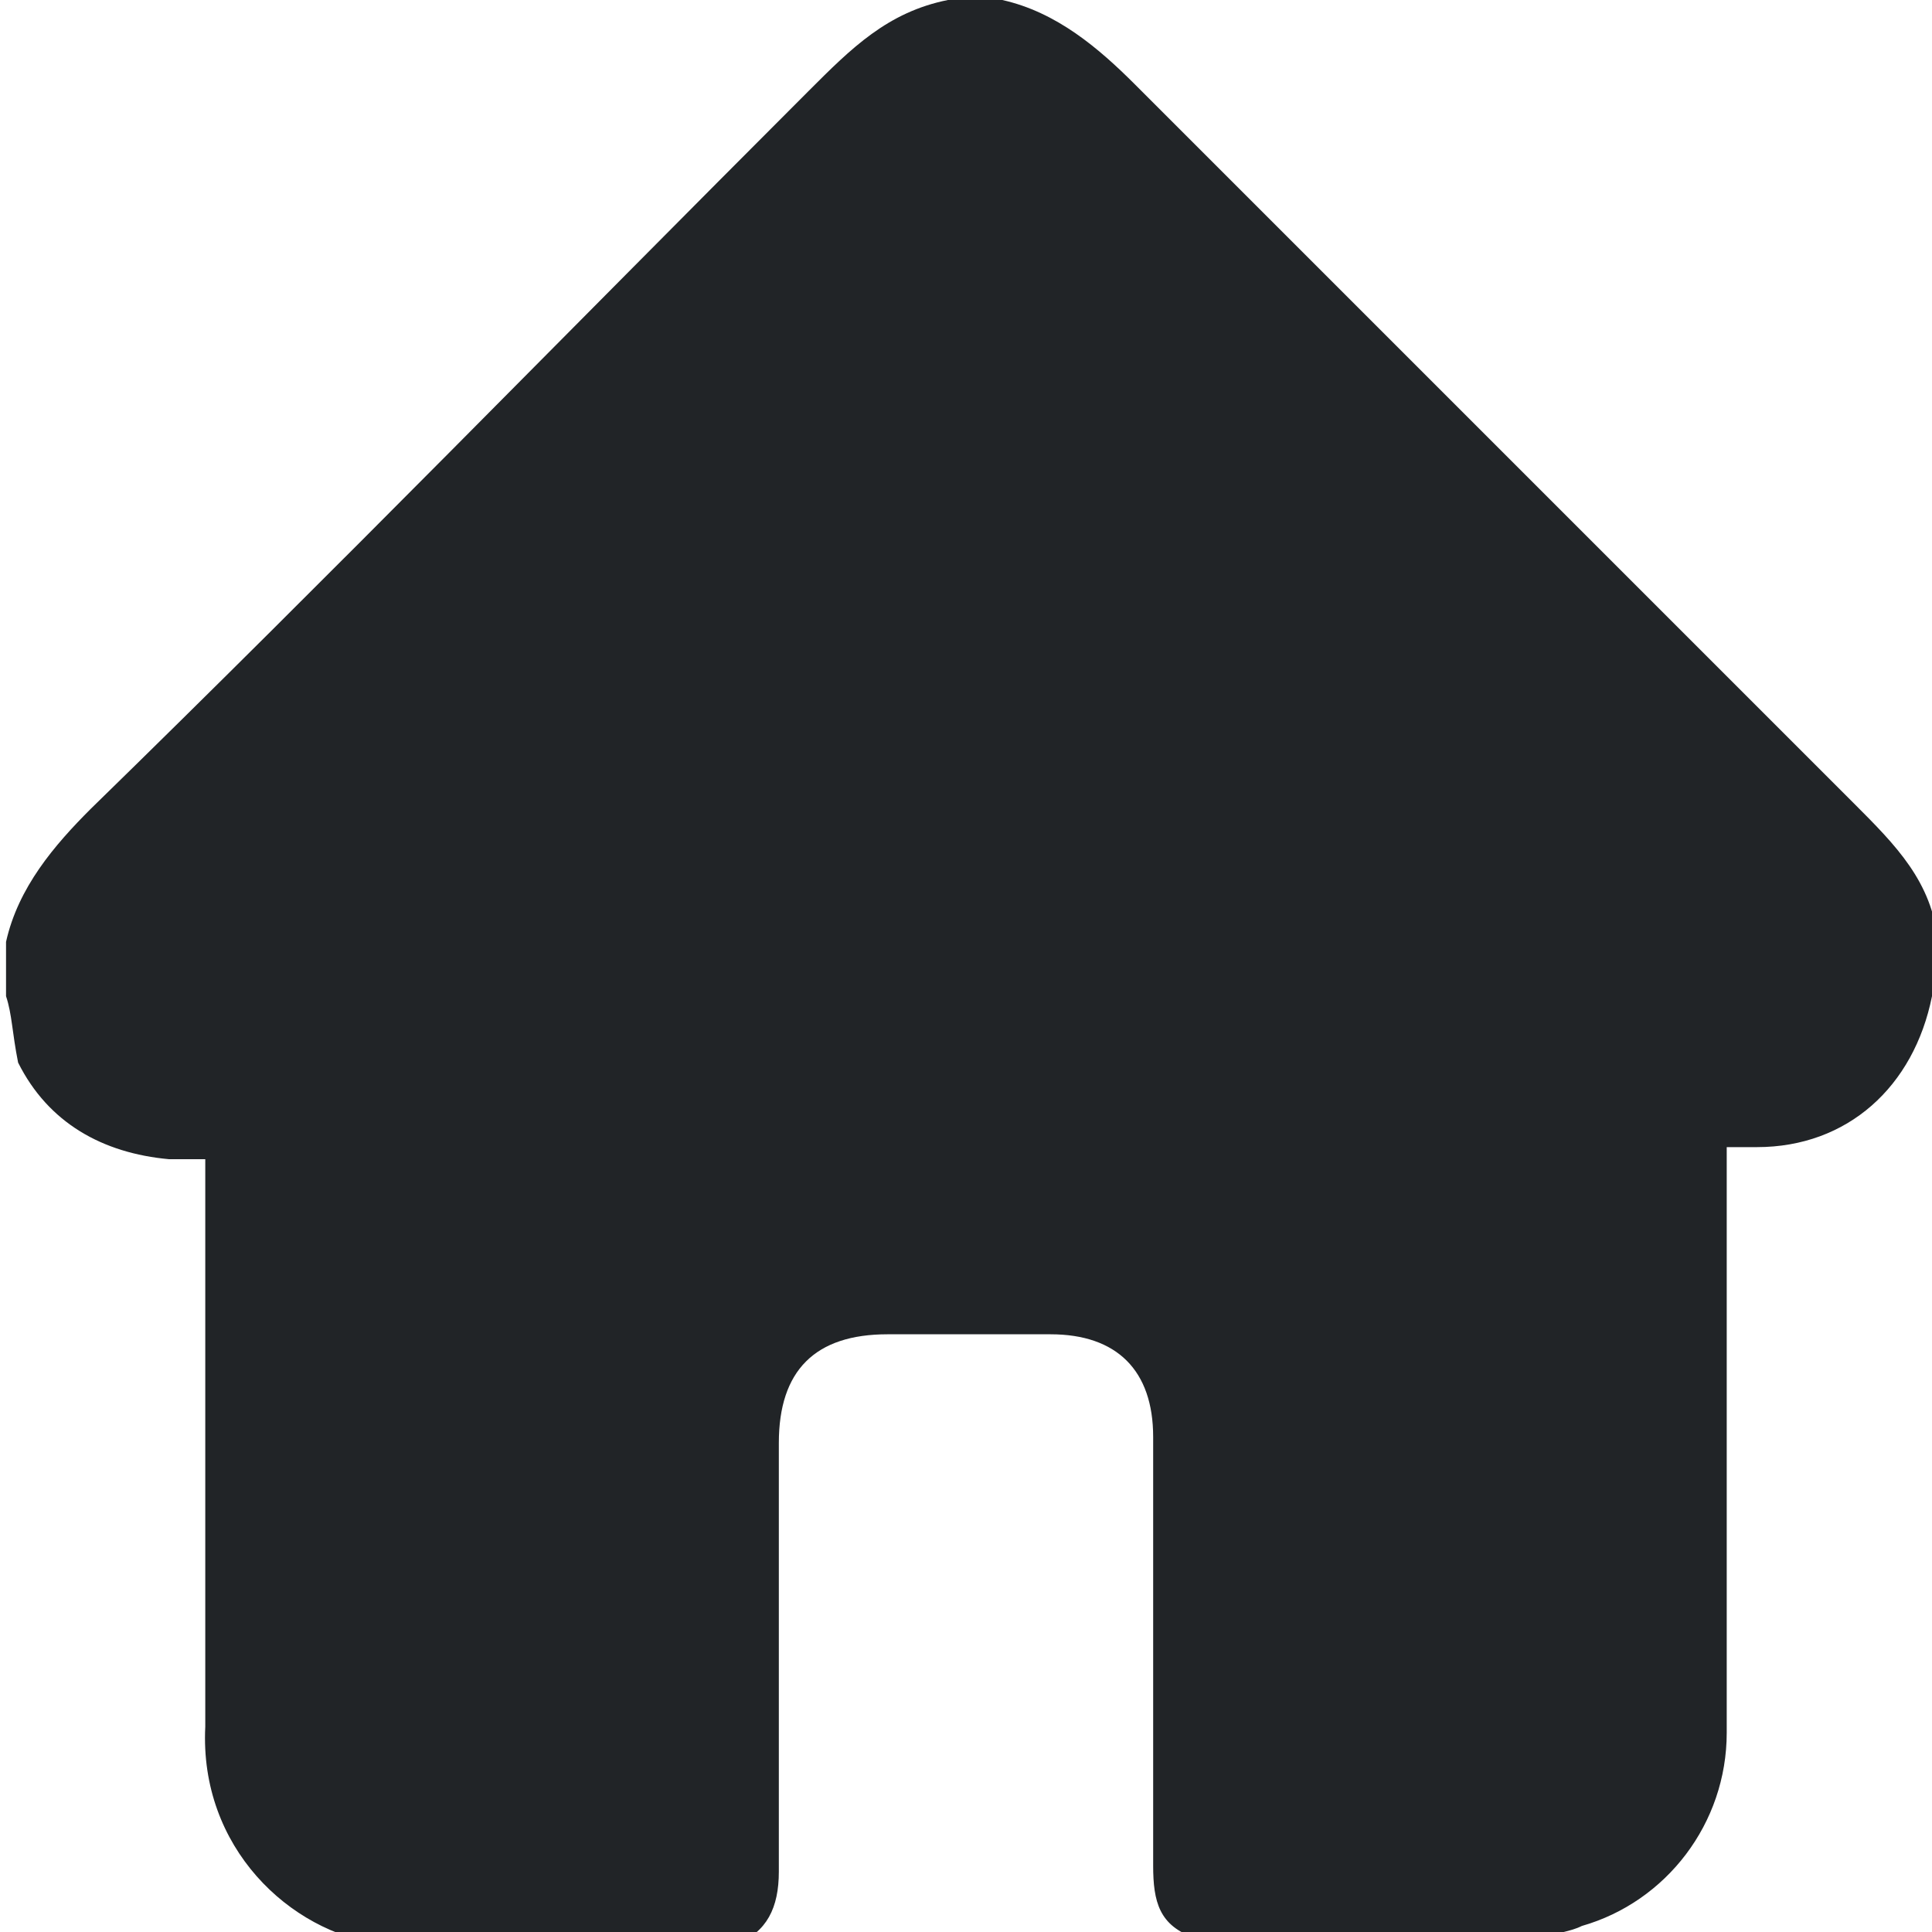
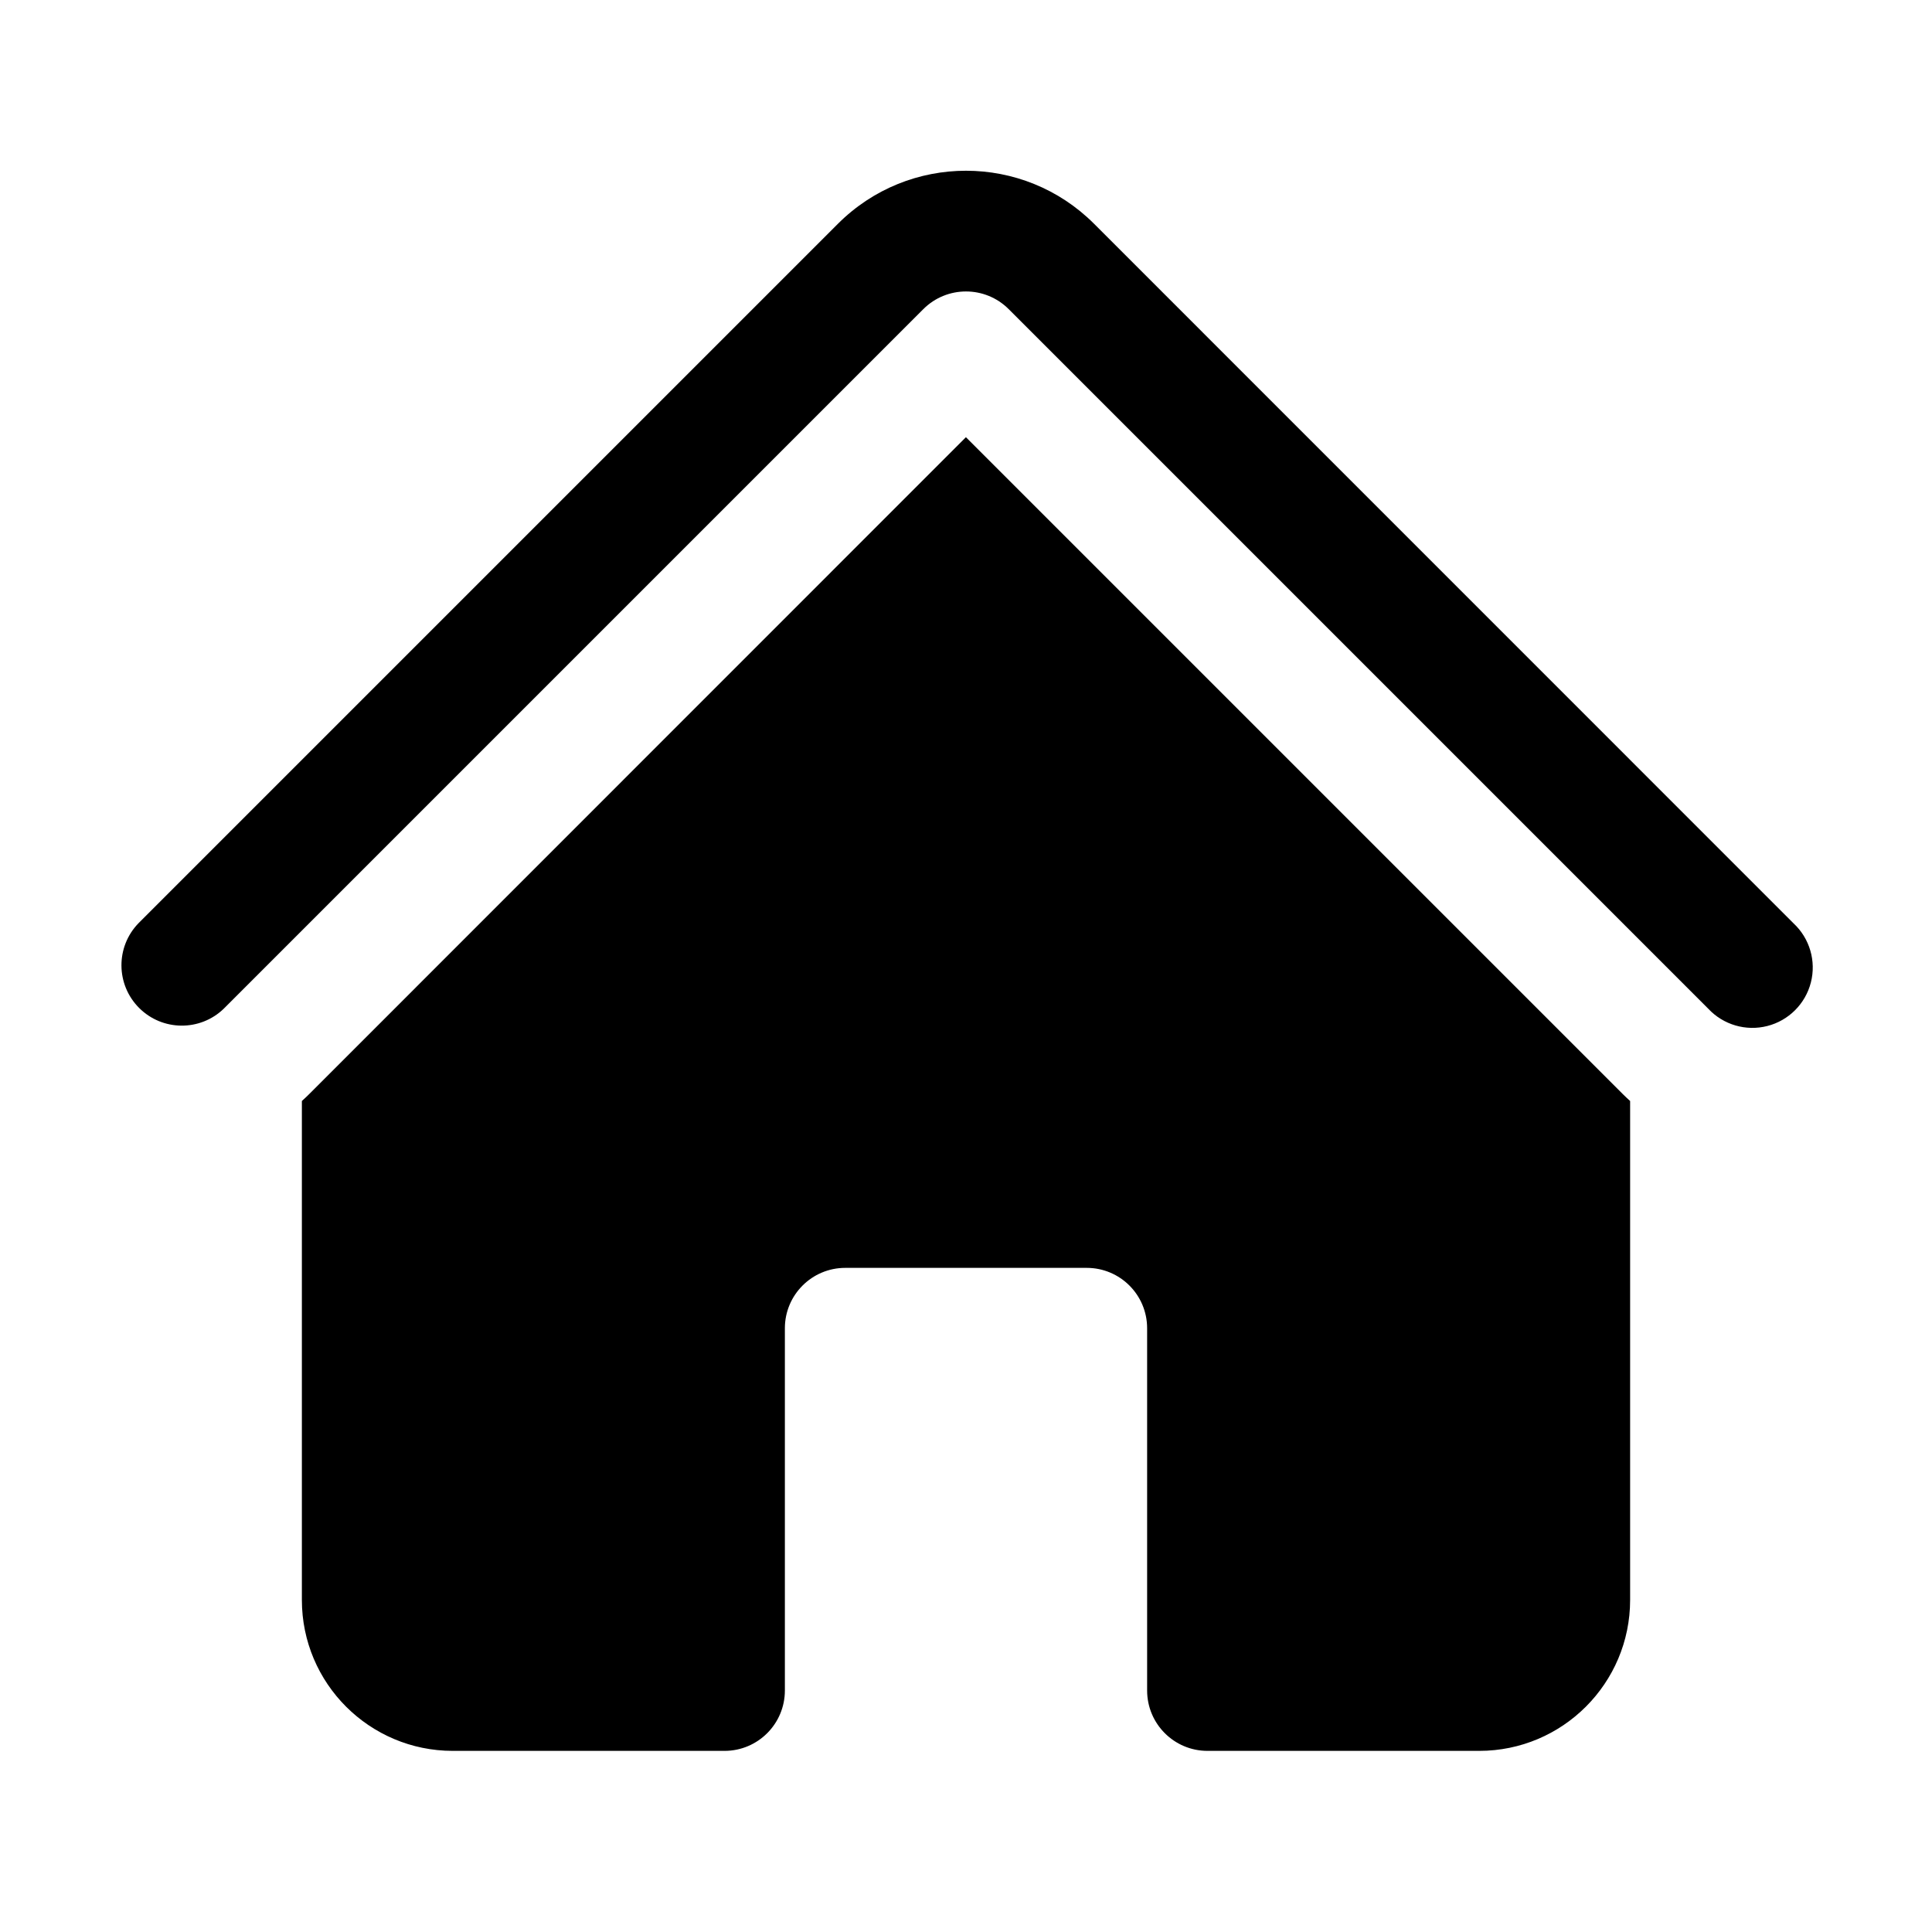
- <svg xmlns="http://www.w3.org/2000/svg" version="1.1" id="Laag_1" x="0px" y="0px" viewBox="0 0 32 32" style="enable-background:new 0 0 32 32;" xml:space="preserve">
-   <style type="text/css">
- 	.st0{fill:#212427;}
- </style>
-   <g>
-     <path class="st0" d="M0.1,16.5c0-0.3,0-0.6,0-0.9c0.2-0.9,0.8-1.6,1.4-2.2c4-3.9,7.9-7.9,11.9-11.9c0.7-0.7,1.3-1.3,2.3-1.5   c0.3,0,0.6,0,0.9,0c0.9,0.2,1.6,0.8,2.2,1.4c4,4,7.9,7.9,11.9,11.9c0.7,0.7,1.3,1.3,1.4,2.3c0,0.2,0,0.5,0,0.8c0,0,0,0.1-0.1,0.1   C31.7,18,30.6,19,29.1,19c-0.2,0-0.3,0-0.5,0c0,0.2,0,0.3,0,0.4c0,3.1,0,6.2,0,9.3c0,1.5-1,2.8-2.4,3.2C26,32,25.8,32,25.6,32.1   c-1.9,0-3.8,0-5.8,0c-0.6-0.2-0.7-0.6-0.7-1.2c0-2.4,0-4.8,0-7.1c0-1.1-0.6-1.7-1.7-1.7c-0.9,0-1.8,0-2.7,0c-1.2,0-1.8,0.6-1.8,1.8   c0,2.4,0,4.7,0,7.1c0,0.6-0.2,1-0.7,1.2c-1.9,0-3.8,0-5.8,0c0,0-0.1,0-0.1,0c-1.5-0.2-3-1.6-2.9-3.6c0-3,0-6,0-9c0-0.1,0-0.2,0-0.4   c-0.2,0-0.4,0-0.6,0c-1.1-0.1-2-0.6-2.5-1.6C0.2,17.1,0.2,16.8,0.1,16.5z" />
-   </g>
+ <svg xmlns="http://www.w3.org/2000/svg" viewBox="0 0 24 24" fill="currentColor" class="w-6 h-6">
+   <path d="M11.47 3.84a.75.75 0 011.06 0l8.69 8.69a.75.75 0 101.06-1.06l-8.689-8.69a2.25 2.25 0 00-3.182 0l-8.69 8.69a.75.75 0 001.061 1.06l8.69-8.69z" />
+   <path d="M12 5.432l8.159 8.159c.03.03.06.058.091.086v6.198c0 1.035-.84 1.875-1.875 1.875H15a.75.75 0 01-.75-.75v-4.5a.75.75 0 00-.75-.75h-3a.75.75 0 00-.75.75V21a.75.75 0 01-.75.75H5.625a1.875 1.875 0 01-1.875-1.875v-6.198a2.29 2.29 0 00.091-.086L12 5.43z" />
</svg>
